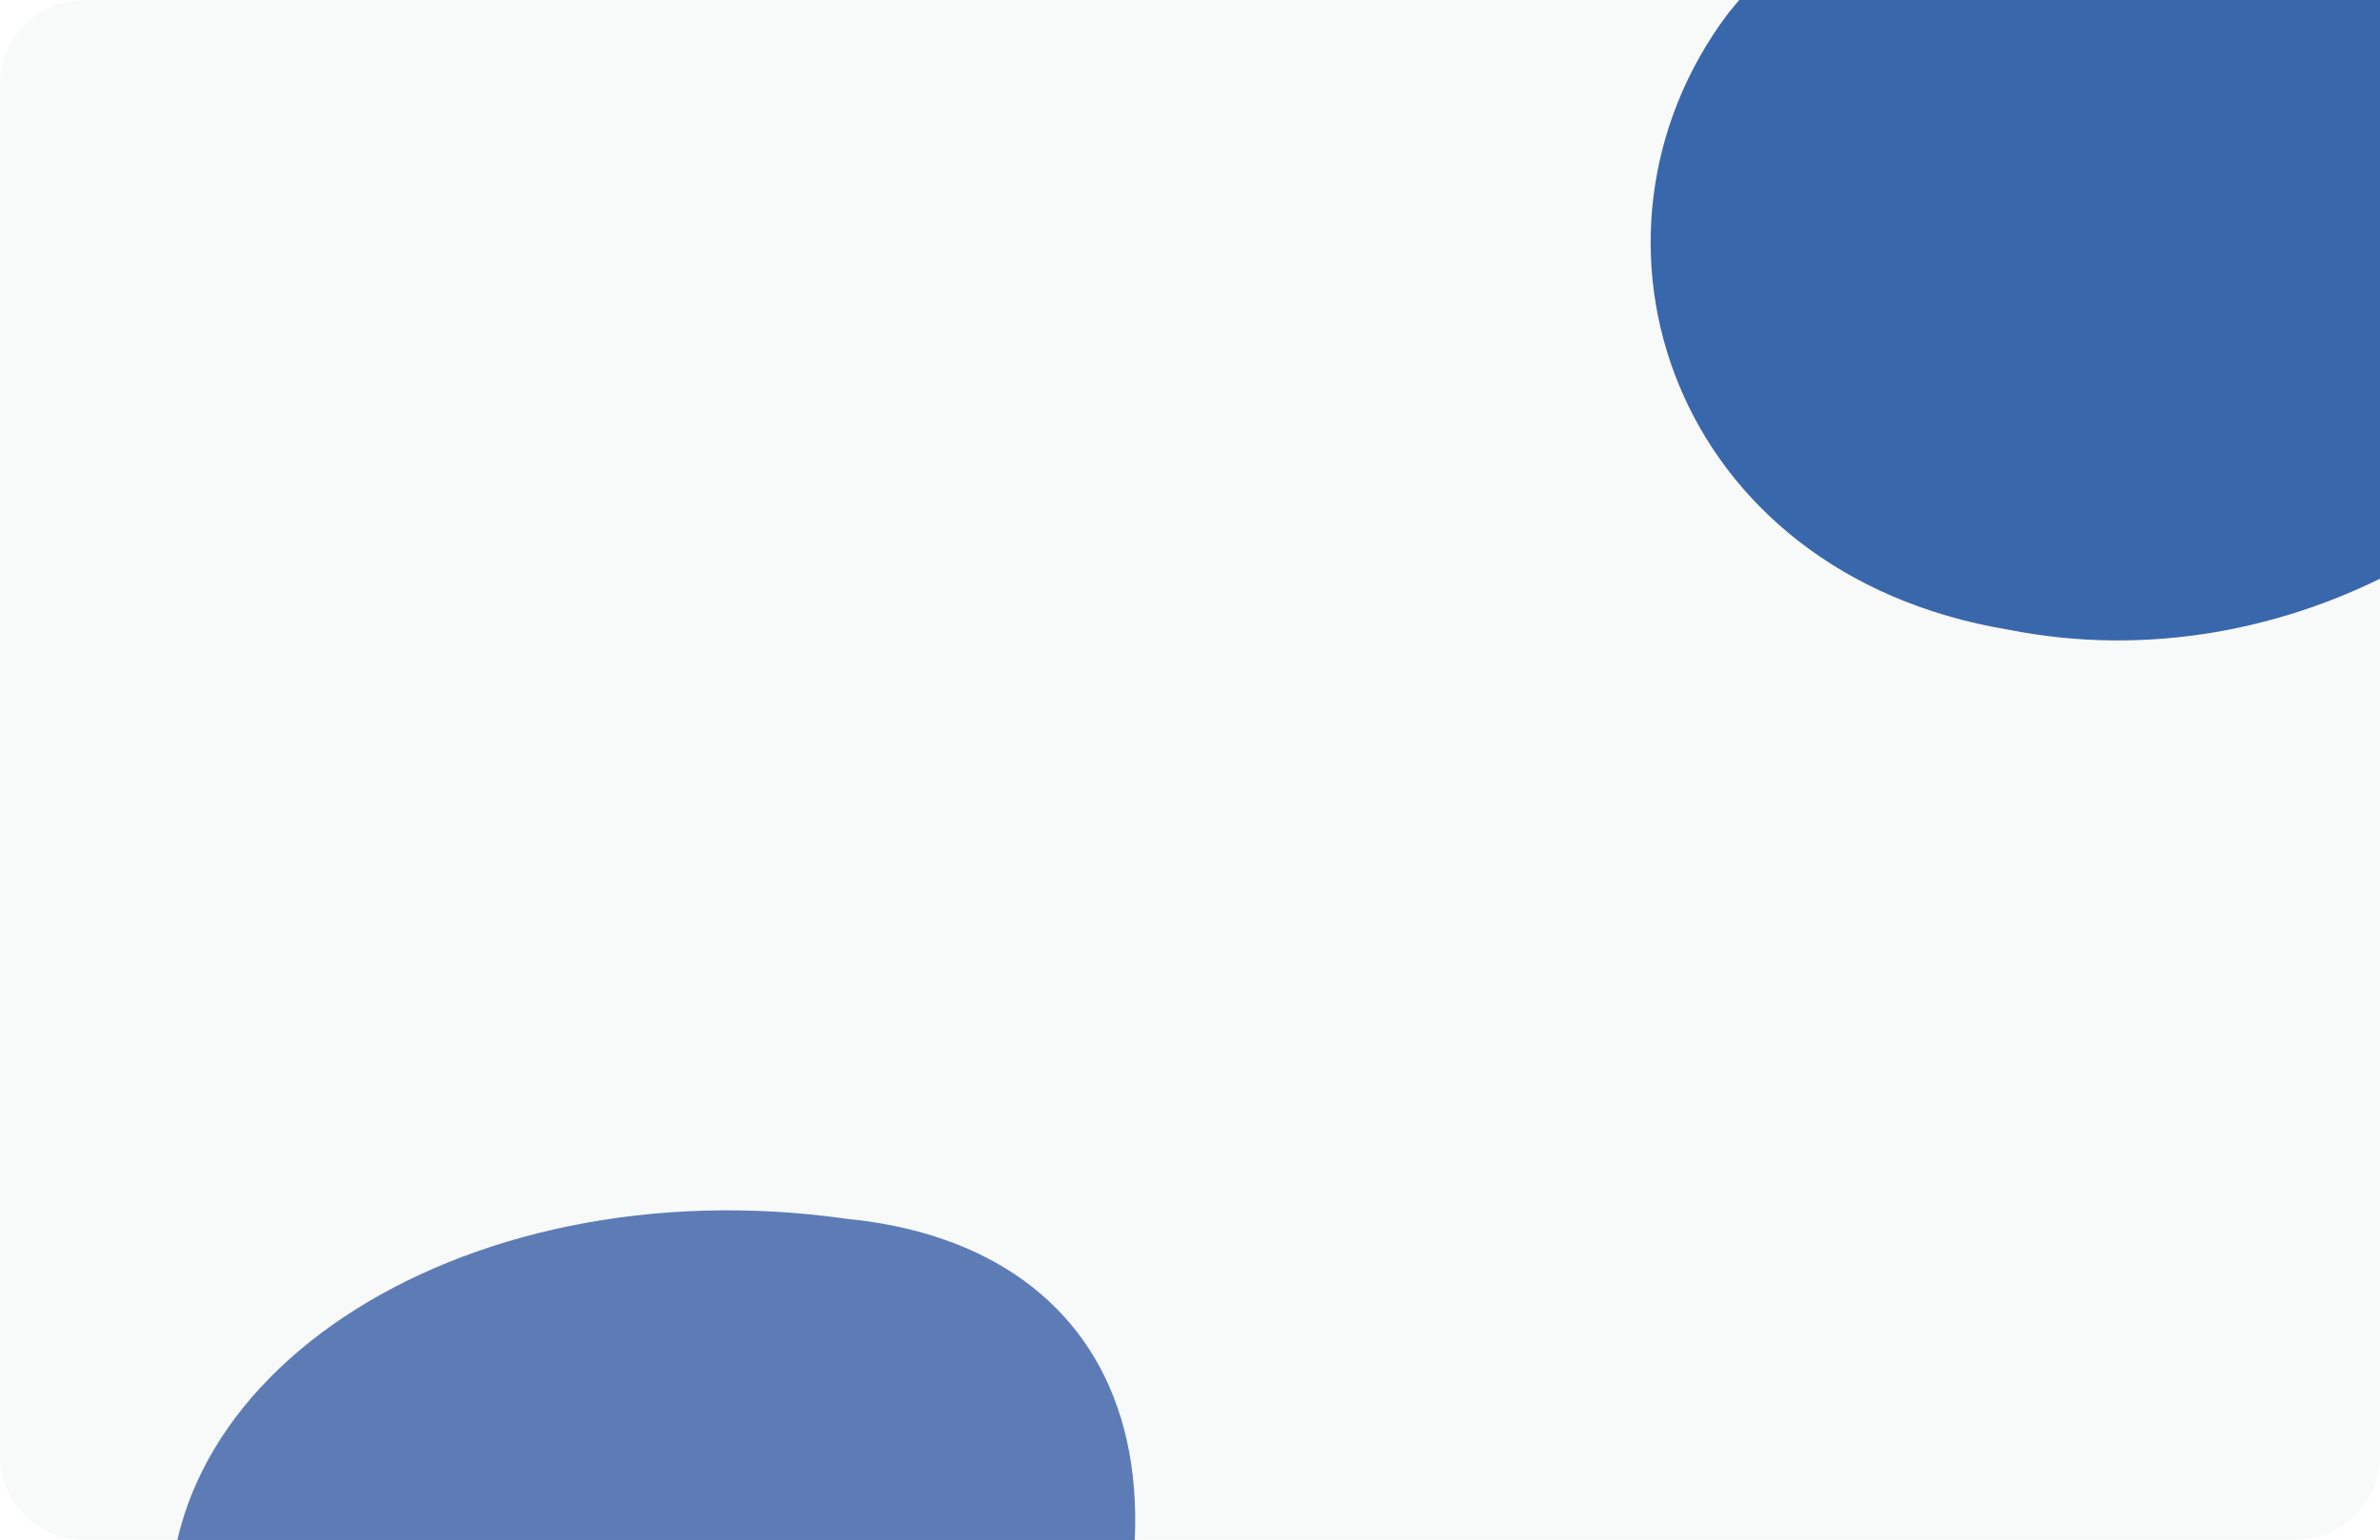
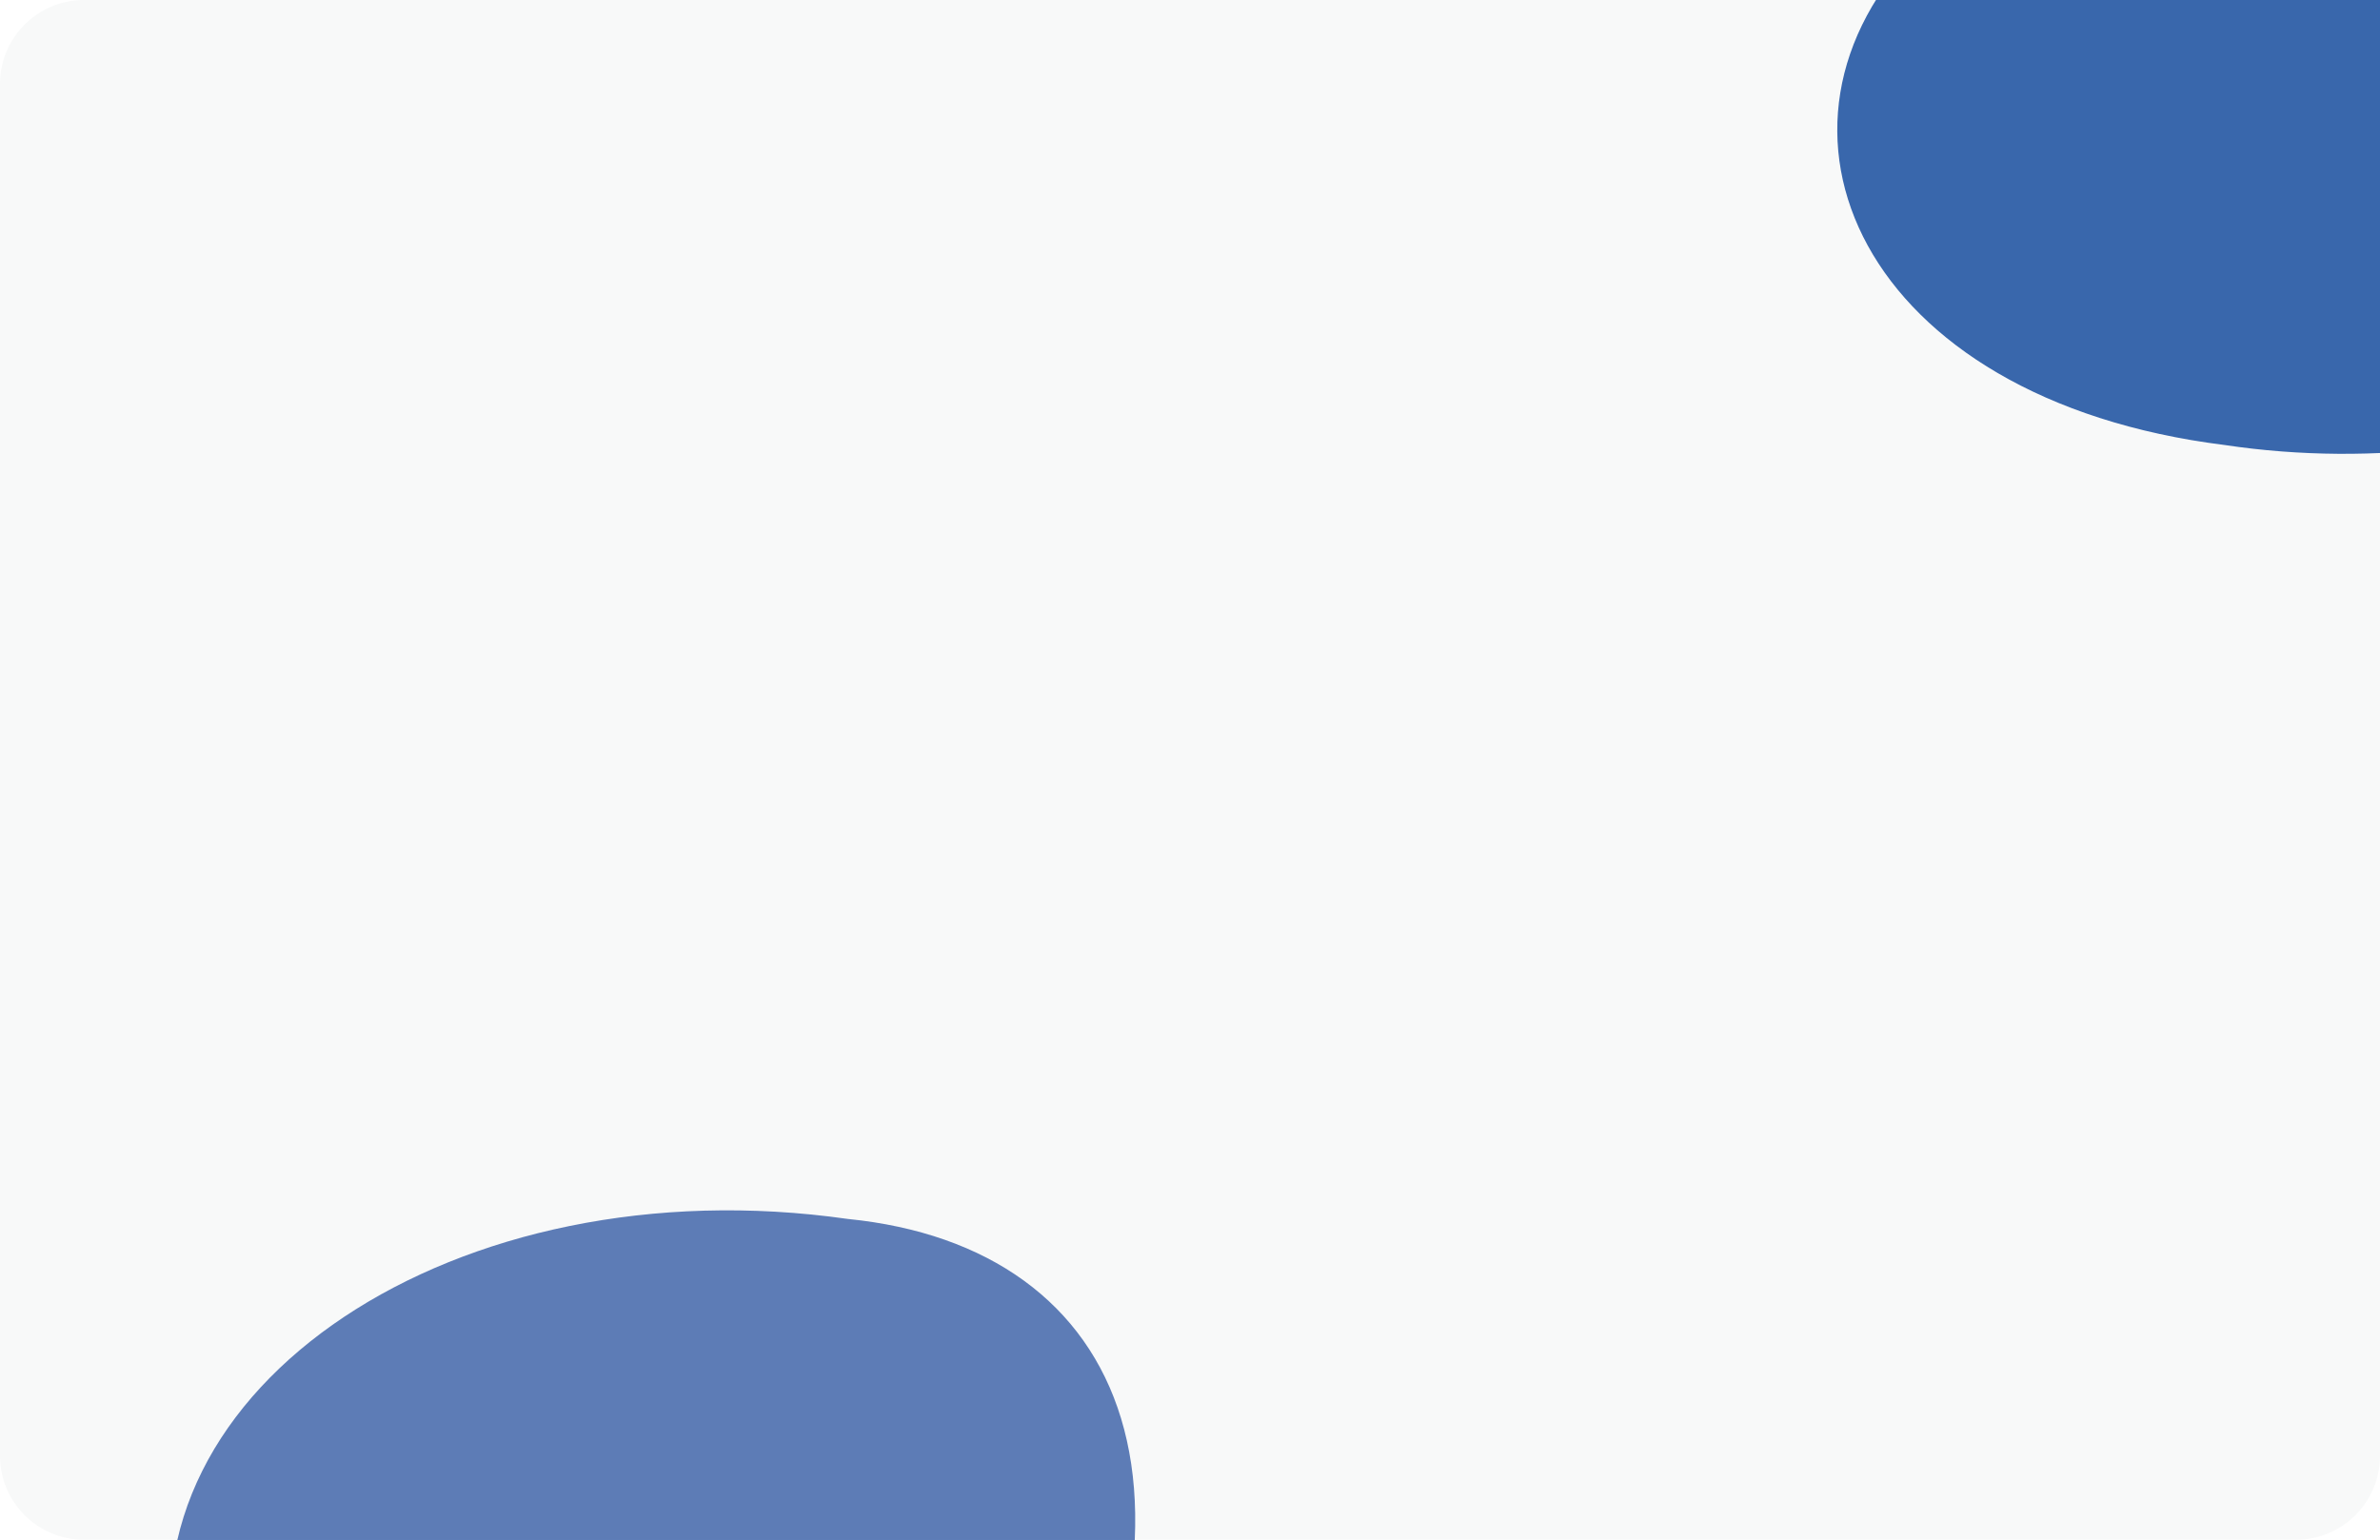
<svg xmlns="http://www.w3.org/2000/svg" id="Laag_1" version="1.1" viewBox="0 0 240.94 155.91">
  <defs>
    <style>
      .st0 {
        fill: #f8f9f9;
      }

      .st1 {
        fill: #2f5fa8;
        opacity: .95;
      }

      .st1, .st2 {
        isolation: isolate;
      }

      .st2 {
        fill: #4d6faf;
        opacity: .9;
      }
    </style>
  </defs>
  <rect class="st0" width="240.94" height="155.91" rx="8.5" ry="8.5" />
-   <path class="st1" d="M268.46,1.39c-22.68-28.35-70.87-28.35-93.54,0-17.01,22.68-5.67,56.69,28.35,62.36,28.35,5.67,56.69-11.34,65.2-34.02V1.39h0Z" />
+   <path class="st1" d="M295.88-5.69c-24.59-23.07-76.83-23.07-101.41,0-18.44,18.46-6.15,46.14,30.74,50.75,30.74,4.61,61.46-9.23,70.69-27.69V-5.69h-.01Z" />
  <path class="st2" d="M102.86,191.46c-39.69,17.01-79.37,5.67-85.04-22.68s28.35-51.02,68.03-45.35c28.35,2.83,39.69,28.35,17.01,68.03h0Z" />
</svg>
